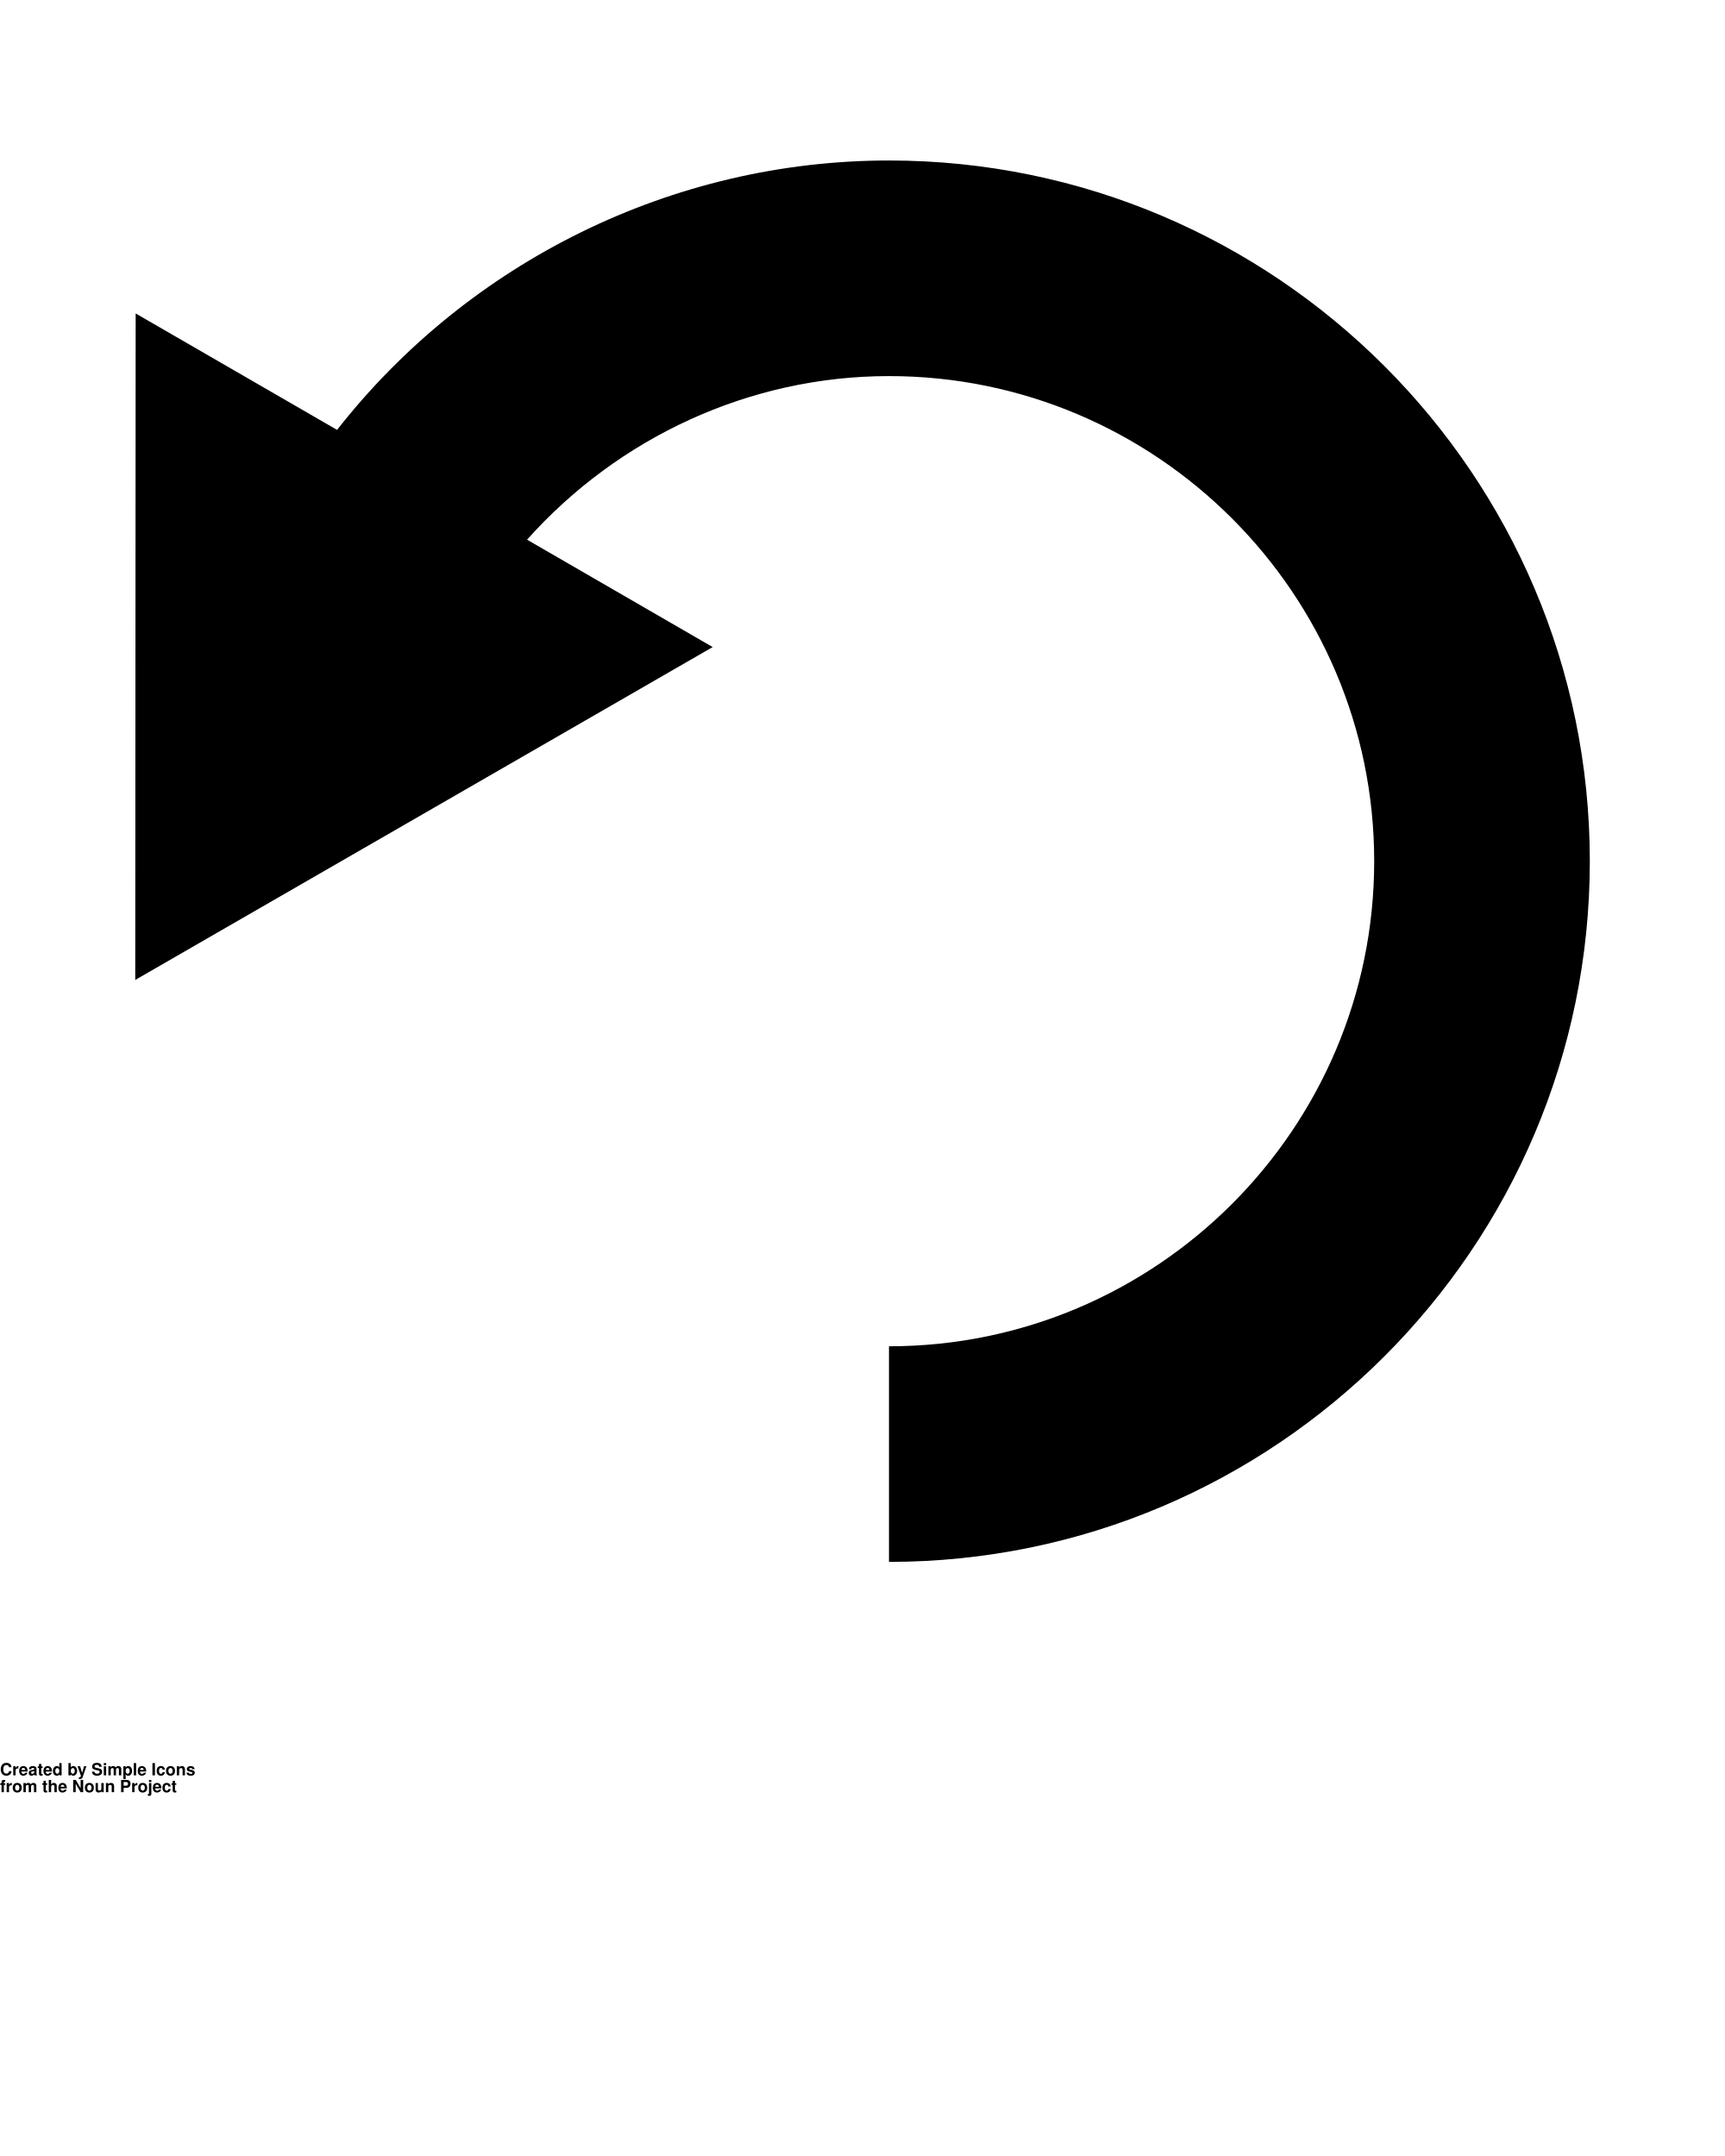
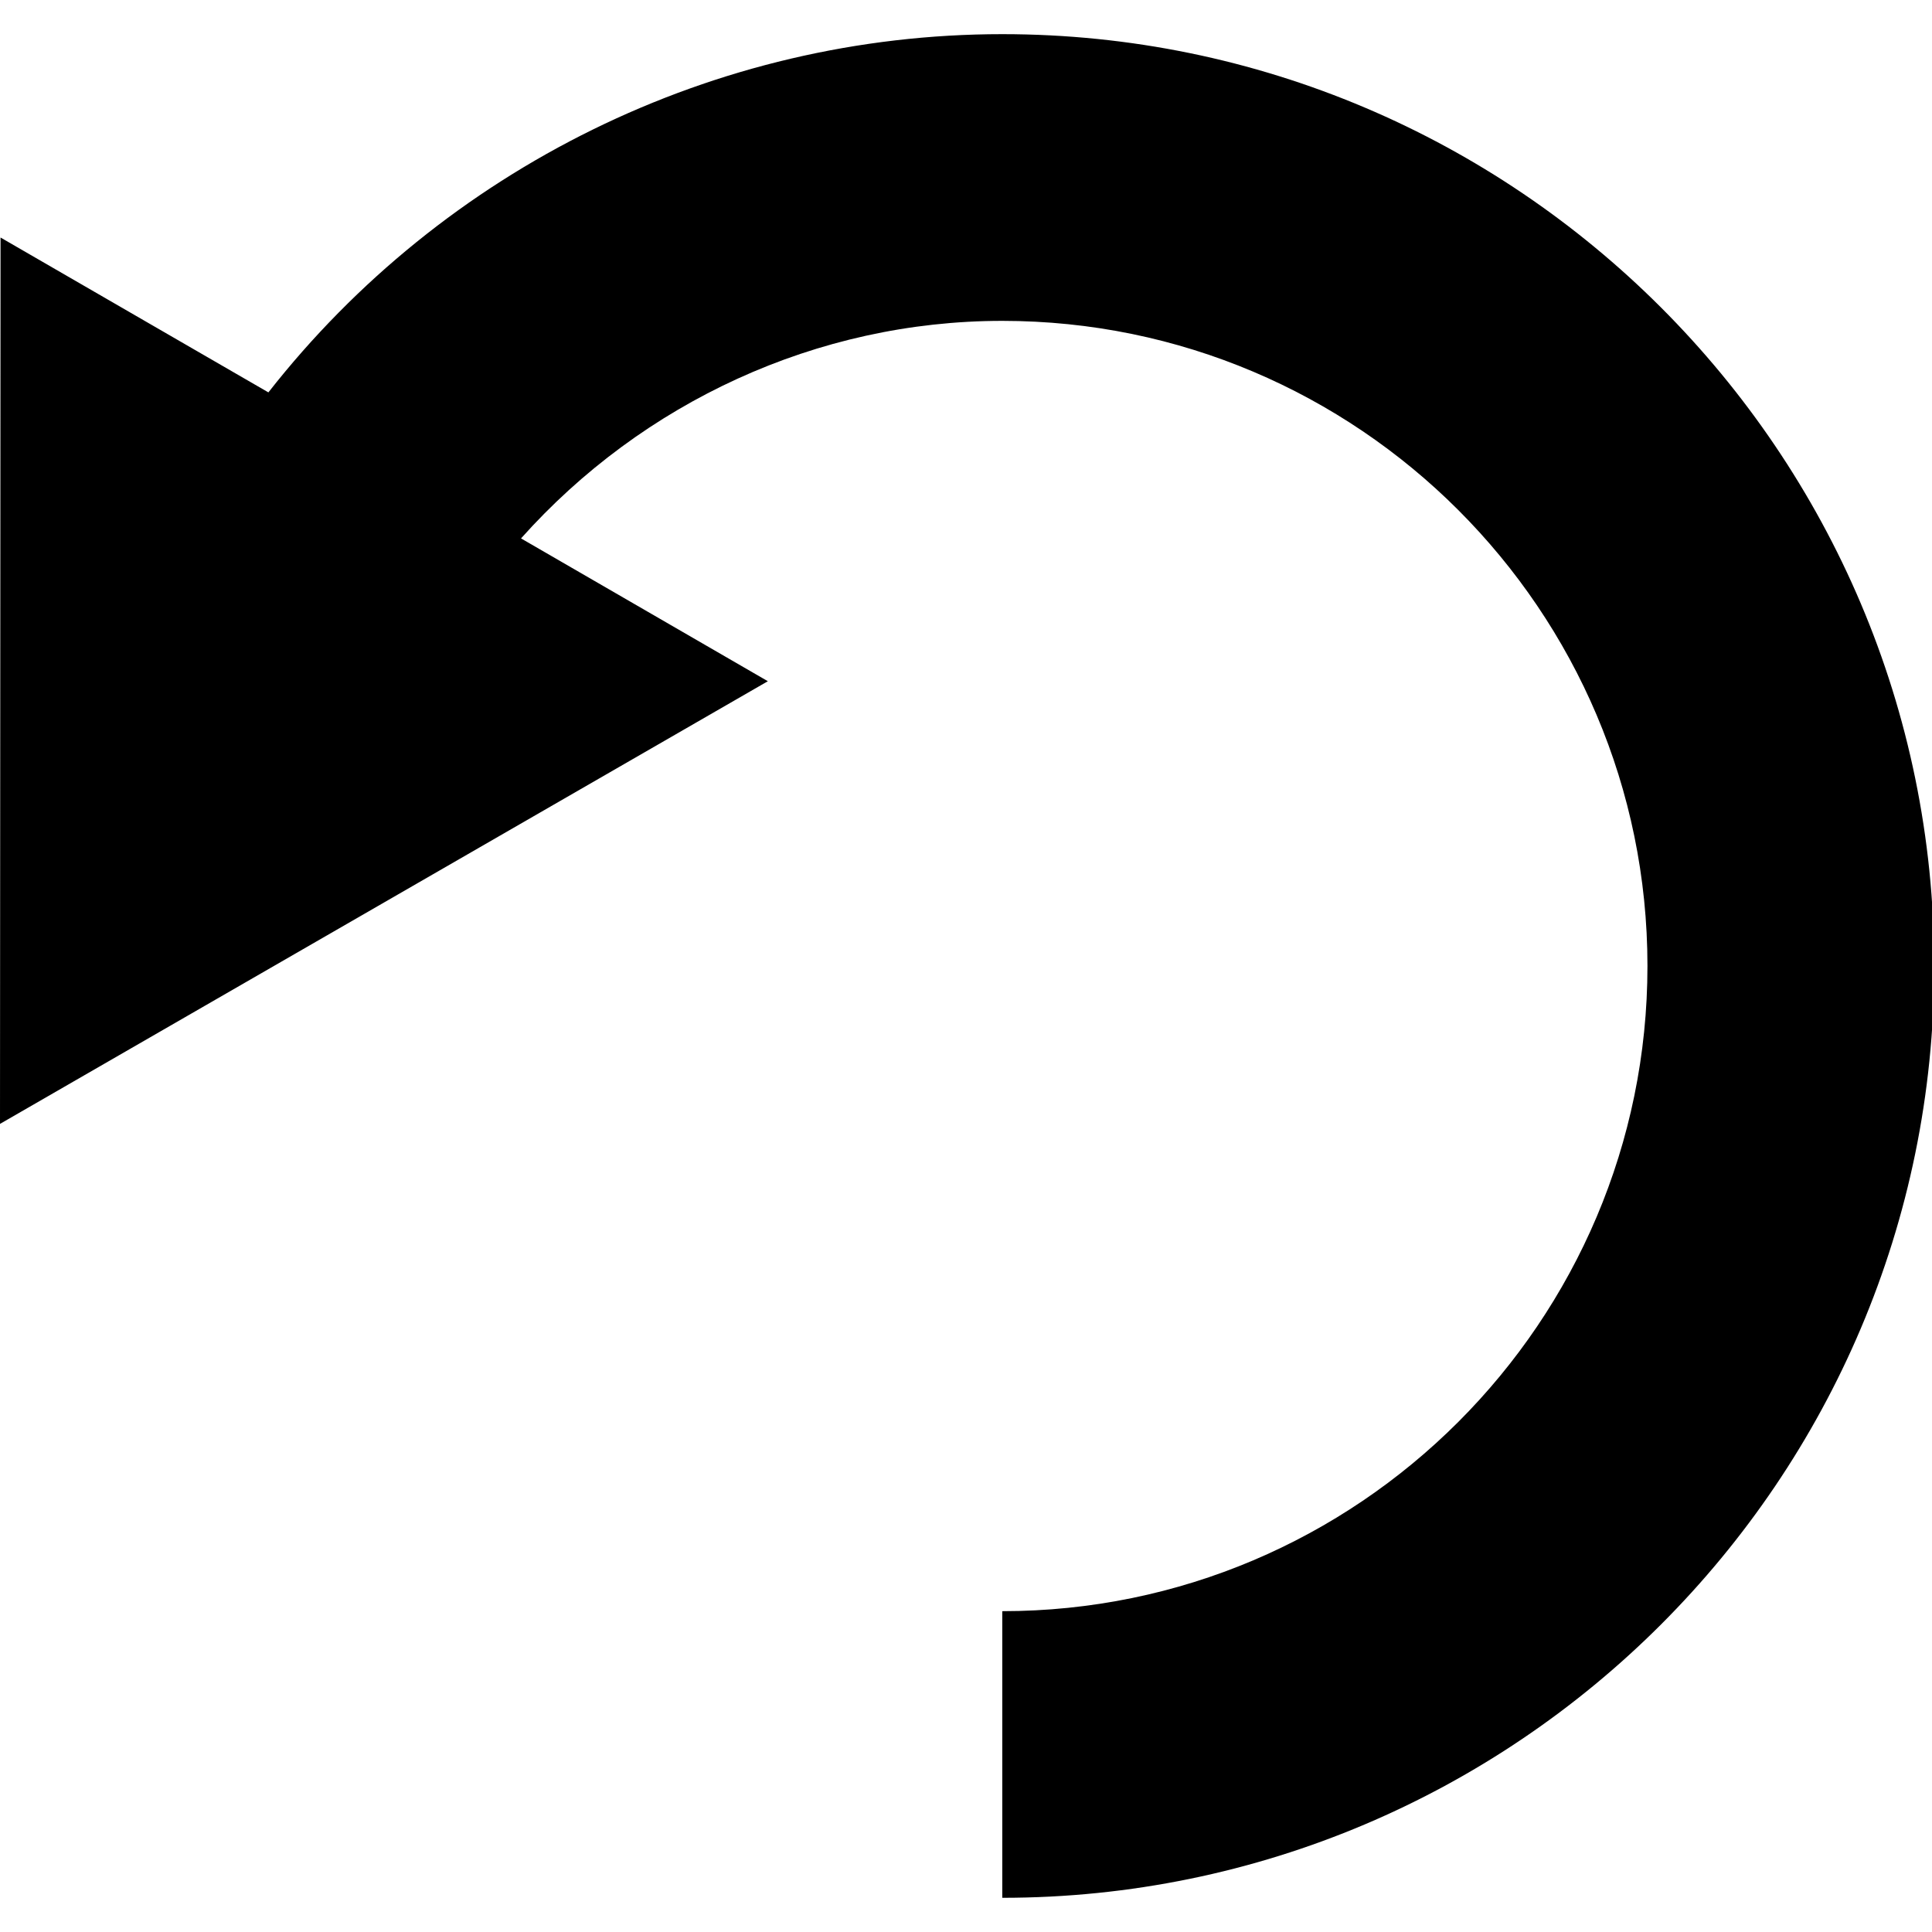
- <svg xmlns="http://www.w3.org/2000/svg" version="1.1" x="0px" y="0px" viewBox="0 0 512 640" enable-background="new 0 0 512 512" xml:space="preserve">
-   <path d="M263.859,47.641c-64.281,0-124.719,30.094-163.813,79.969L40.266,93.047l-0.125,197.844l171.391-98.813l-55.094-31.875  c27.063-30.313,66-48.563,107.422-48.563c79.391,0,144.016,64.594,144.016,144s-64.625,144-144.016,144v64  c114.703,0,208.016-93.313,208.016-208S378.563,47.641,263.859,47.641z" />
-   <text x="0" y="527" fill="#000000" font-size="5px" font-weight="bold" font-family="'Helvetica Neue', Helvetica, Arial-Unicode, Arial, Sans-serif">Created by Simple Icons</text>
-   <text x="0" y="532" fill="#000000" font-size="5px" font-weight="bold" font-family="'Helvetica Neue', Helvetica, Arial-Unicode, Arial, Sans-serif">from the Noun Project</text>
+ <svg xmlns="http://www.w3.org/2000/svg" version="1.1" id="Layer_1" x="0px" y="0px" width="50px" height="50px" viewBox="25 25 50 50" enable-background="new 25 25 50 50" xml:space="preserve">
+   <path d="M50.938,25.884c-7.454,0-14.46,3.488-18.992,9.271l-6.932-4.008L25,54.086L44.872,42.63l-6.388-3.696  c3.138-3.514,7.652-5.63,12.455-5.63c9.205,0,16.697,7.489,16.697,16.695c0,9.207-7.492,16.698-16.697,16.698v7.418  c13.298,0,24.118-10.818,24.118-24.116C75.057,36.702,64.236,25.884,50.938,25.884z" />
</svg>
